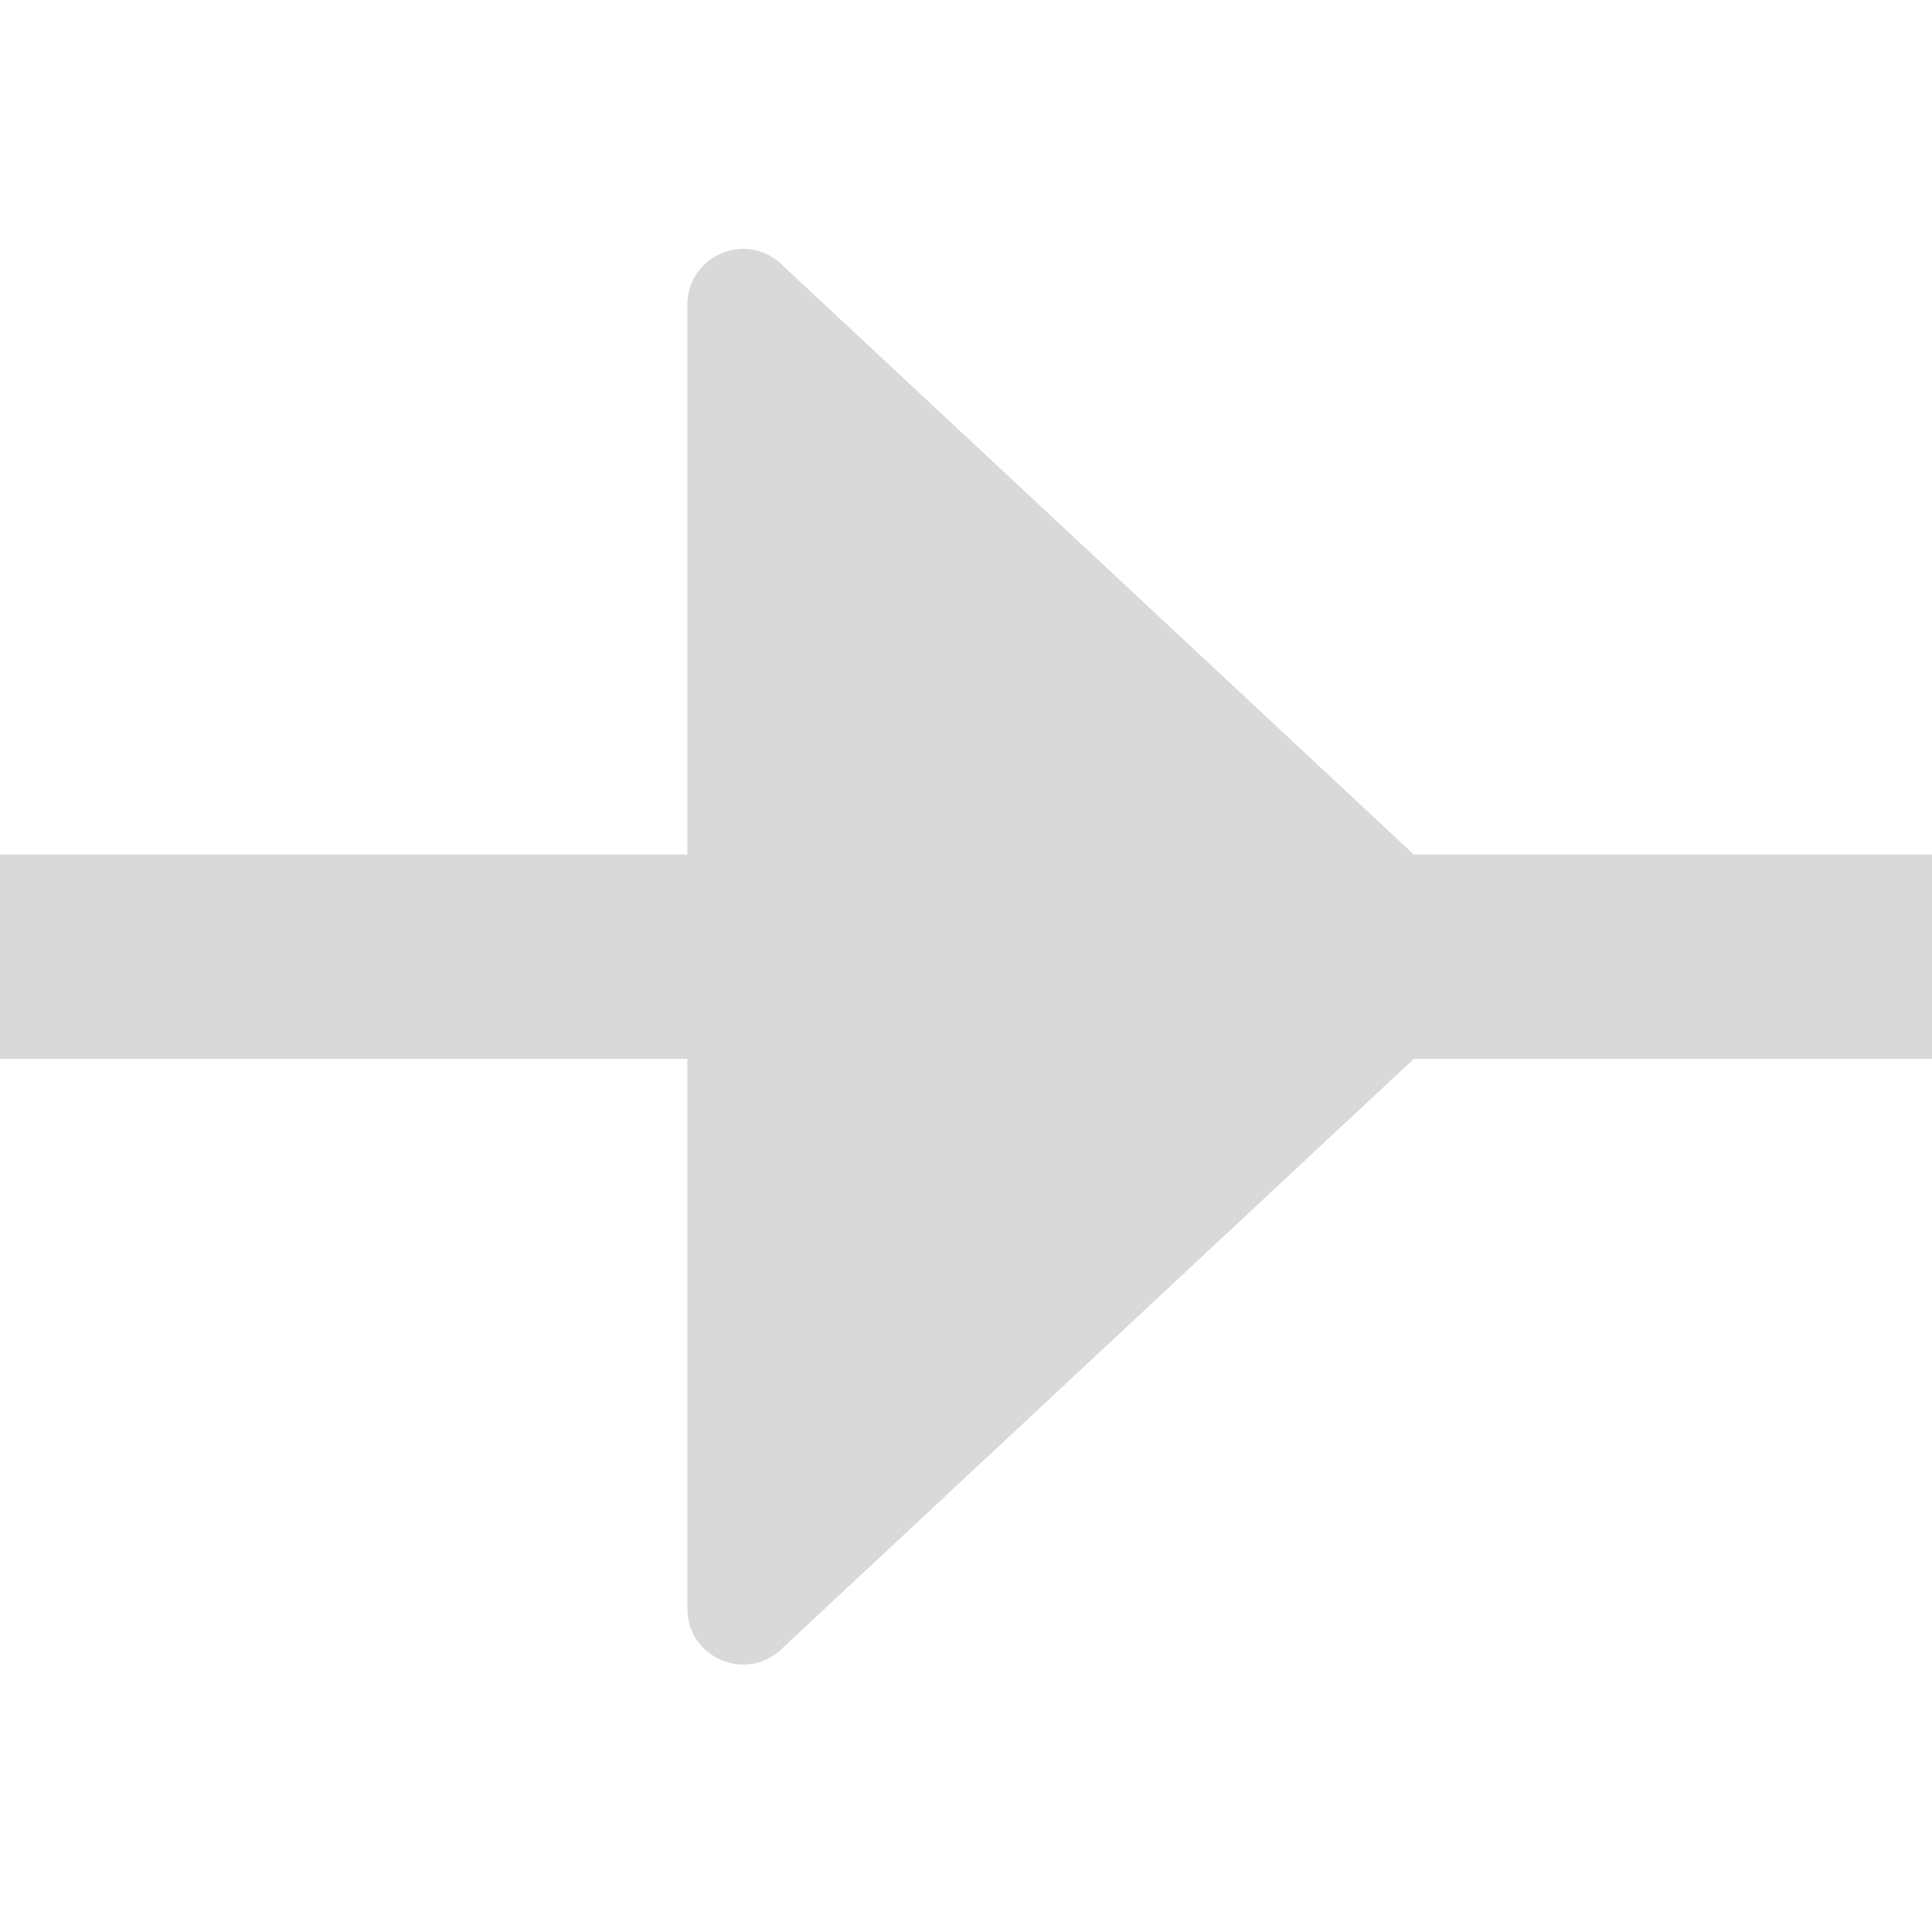
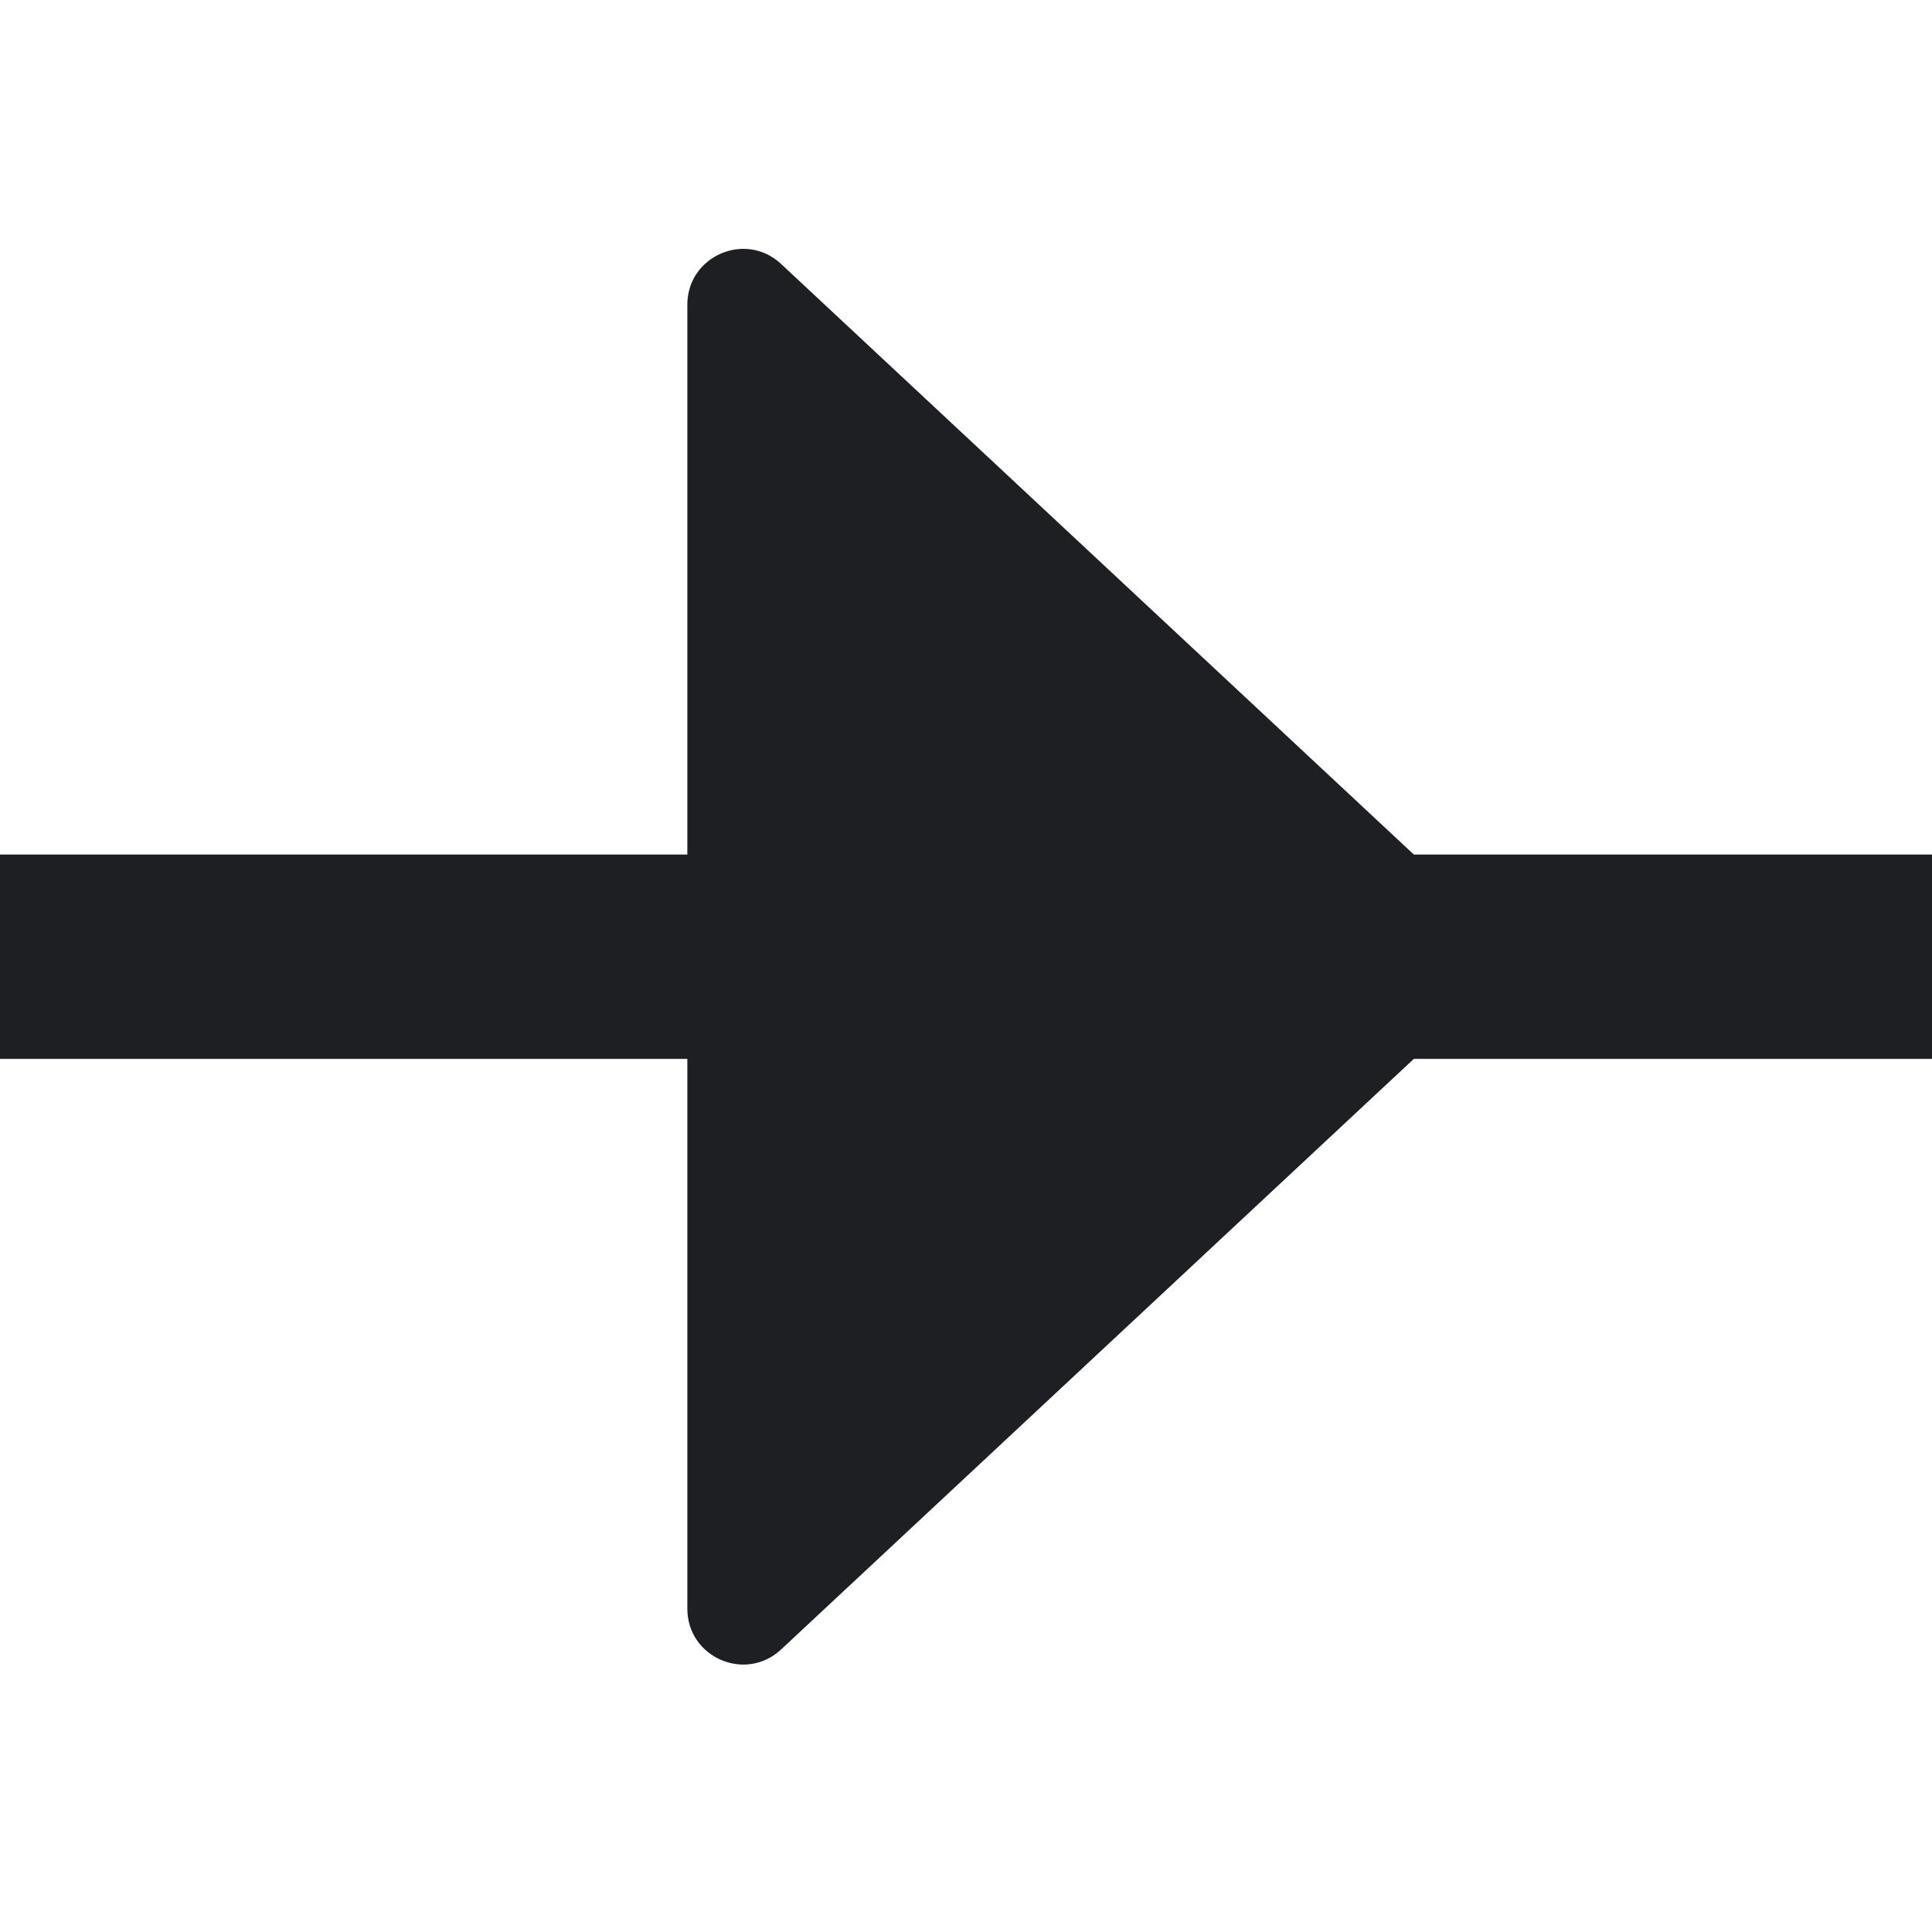
<svg xmlns="http://www.w3.org/2000/svg" width="104" height="104" viewBox="0 0 104 104" fill="none">
-   <path d="M79.65 49.307C80.921 50.493 80.921 52.507 79.65 53.693L42.047 88.791C40.129 90.581 37 89.222 37 86.598V16.402C37 13.778 40.129 12.419 42.047 14.209L79.65 49.307Z" fill="#D9D9D9" />
-   <path d="M0 46H104V57H0V46Z" fill="#D9D9D9" />
+   <path d="M79.65 49.307C80.921 50.493 80.921 52.507 79.65 53.693L42.047 88.791C40.129 90.581 37 89.222 37 86.598V16.402C37 13.778 40.129 12.419 42.047 14.209L79.65 49.307Z" fill="#1e1f22" />
+   <path d="M0 46H104V57H0V46Z" fill="#1e1f22" />
</svg>
